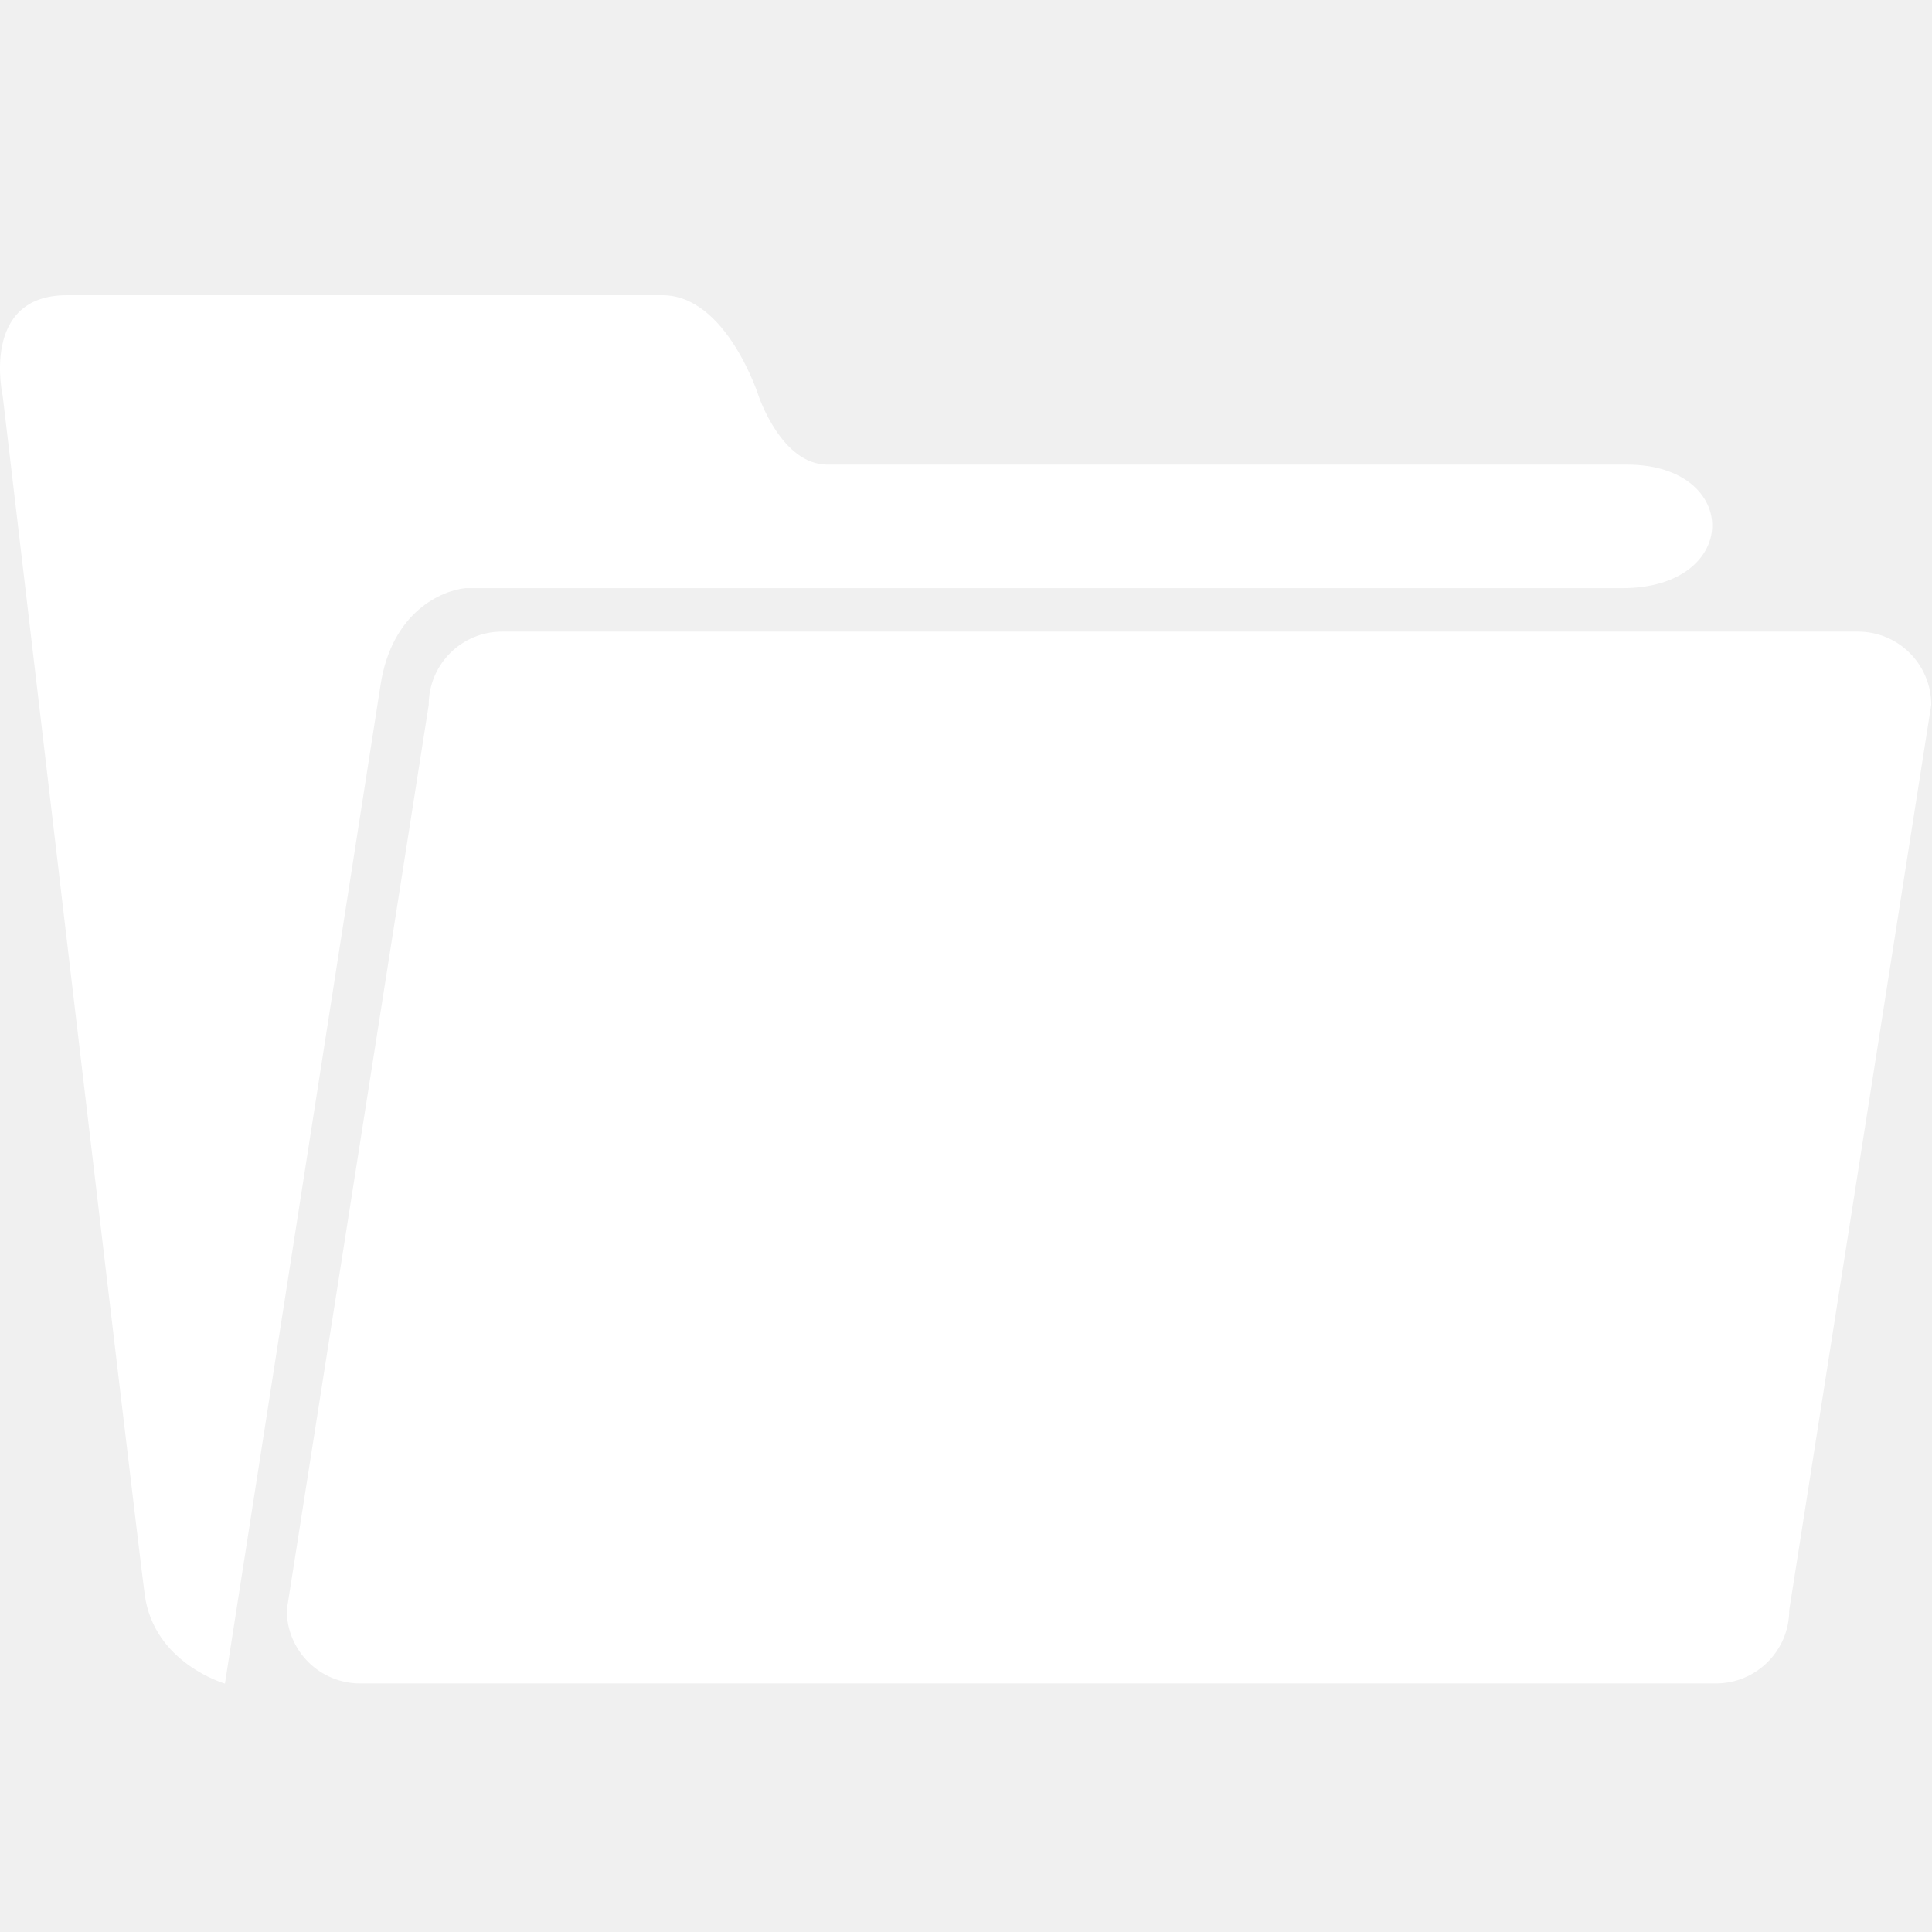
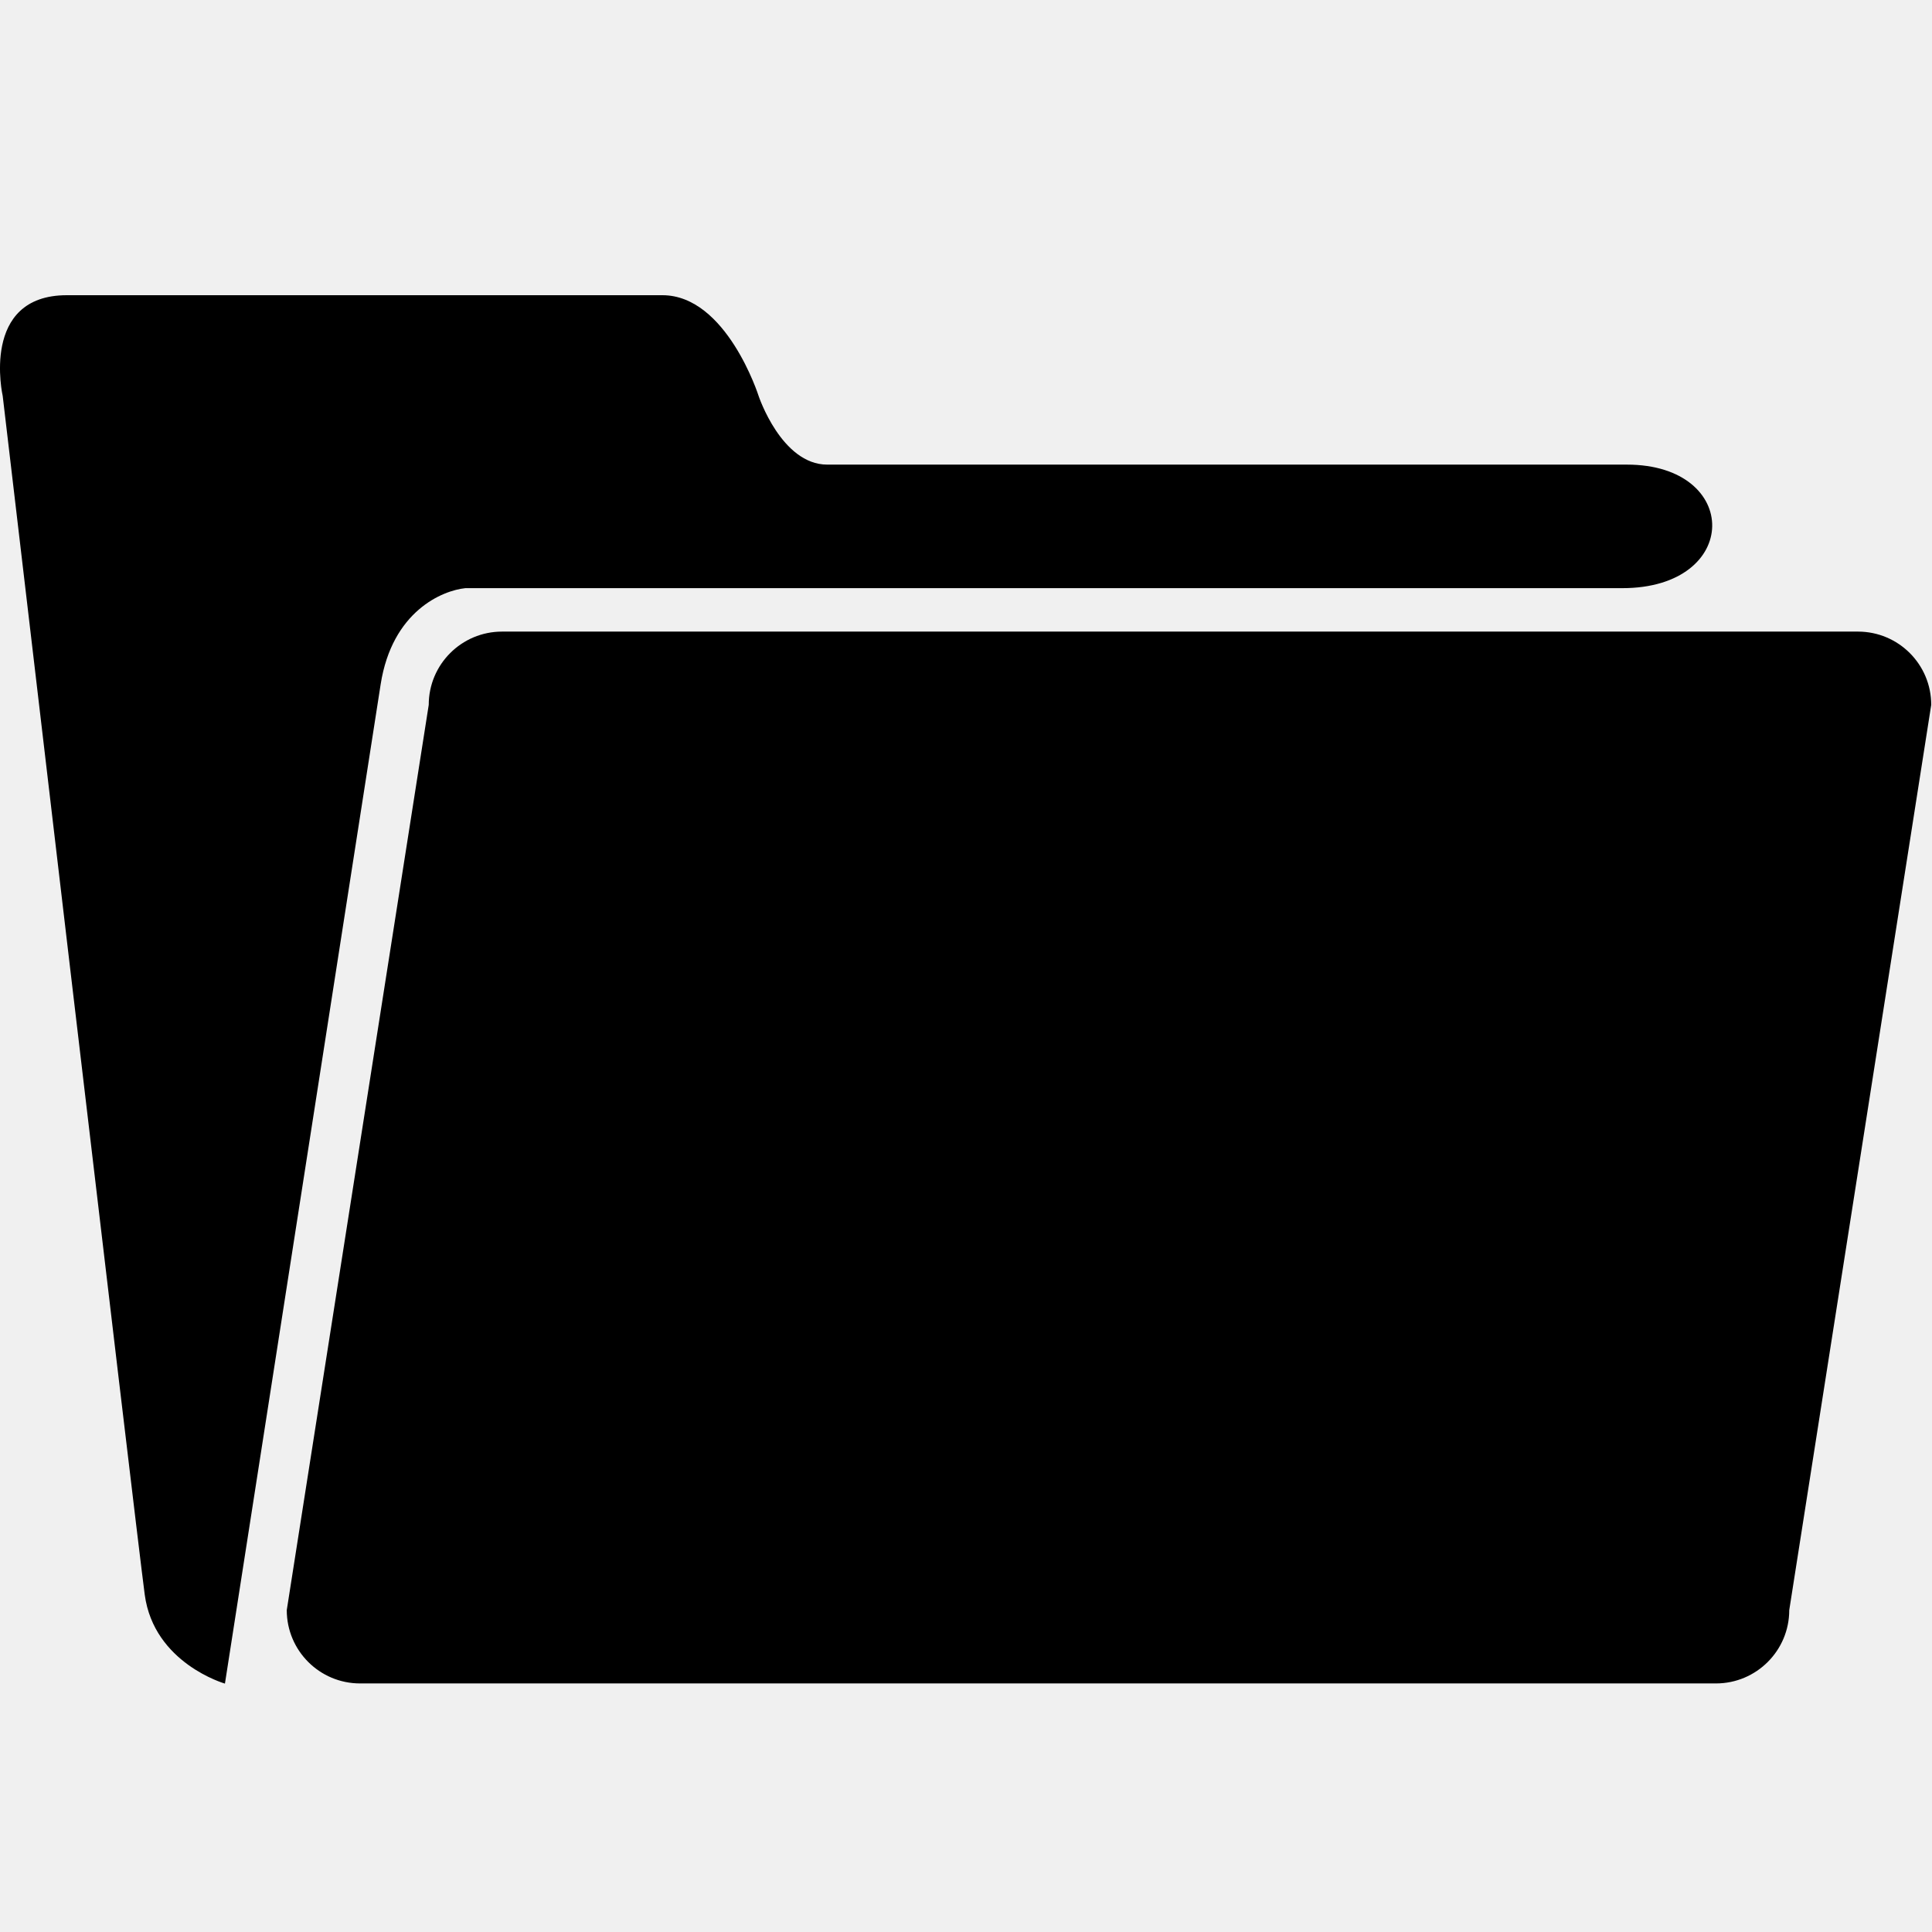
- <svg xmlns="http://www.w3.org/2000/svg" fill="#ffffff" width="80px" height="80px" viewBox="0 -1.5 35 35" version="1.1">
+ <svg xmlns="http://www.w3.org/2000/svg" fill="#000000" width="80px" height="80px" viewBox="0 -1.5 35 35" version="1.1">
  <g id="SVGRepo_bgCarrier" stroke-width="0" />
  <g id="SVGRepo_tracerCarrier" stroke-linecap="round" stroke-linejoin="round" />
  <g id="SVGRepo_iconCarrier">
    <path d="M8.431 9.155h20.958c2.158 0 2.158-2.238 0.084-2.238h-14.486c-0.83 0-1.244-1.244-1.244-1.244s-0.581-1.825-1.743-1.825h-10.789c-1.576 0-1.162 1.825-1.162 1.825s2.407 20.47 2.573 21.715 1.453 1.612 1.453 1.612l2.821-18.103c0.208-1.327 1.12-1.7 1.535-1.742zM33.658 9.942h-24.563c-0.733 0-1.328 0.594-1.328 1.327l-2.572 16.4c0 0.734 0.595 1.328 1.328 1.328h24.563c0.732 0 1.328-0.594 1.328-1.328l2.572-16.4c0-0.733-0.593-1.327-1.328-1.327z" />
  </g>
</svg>
